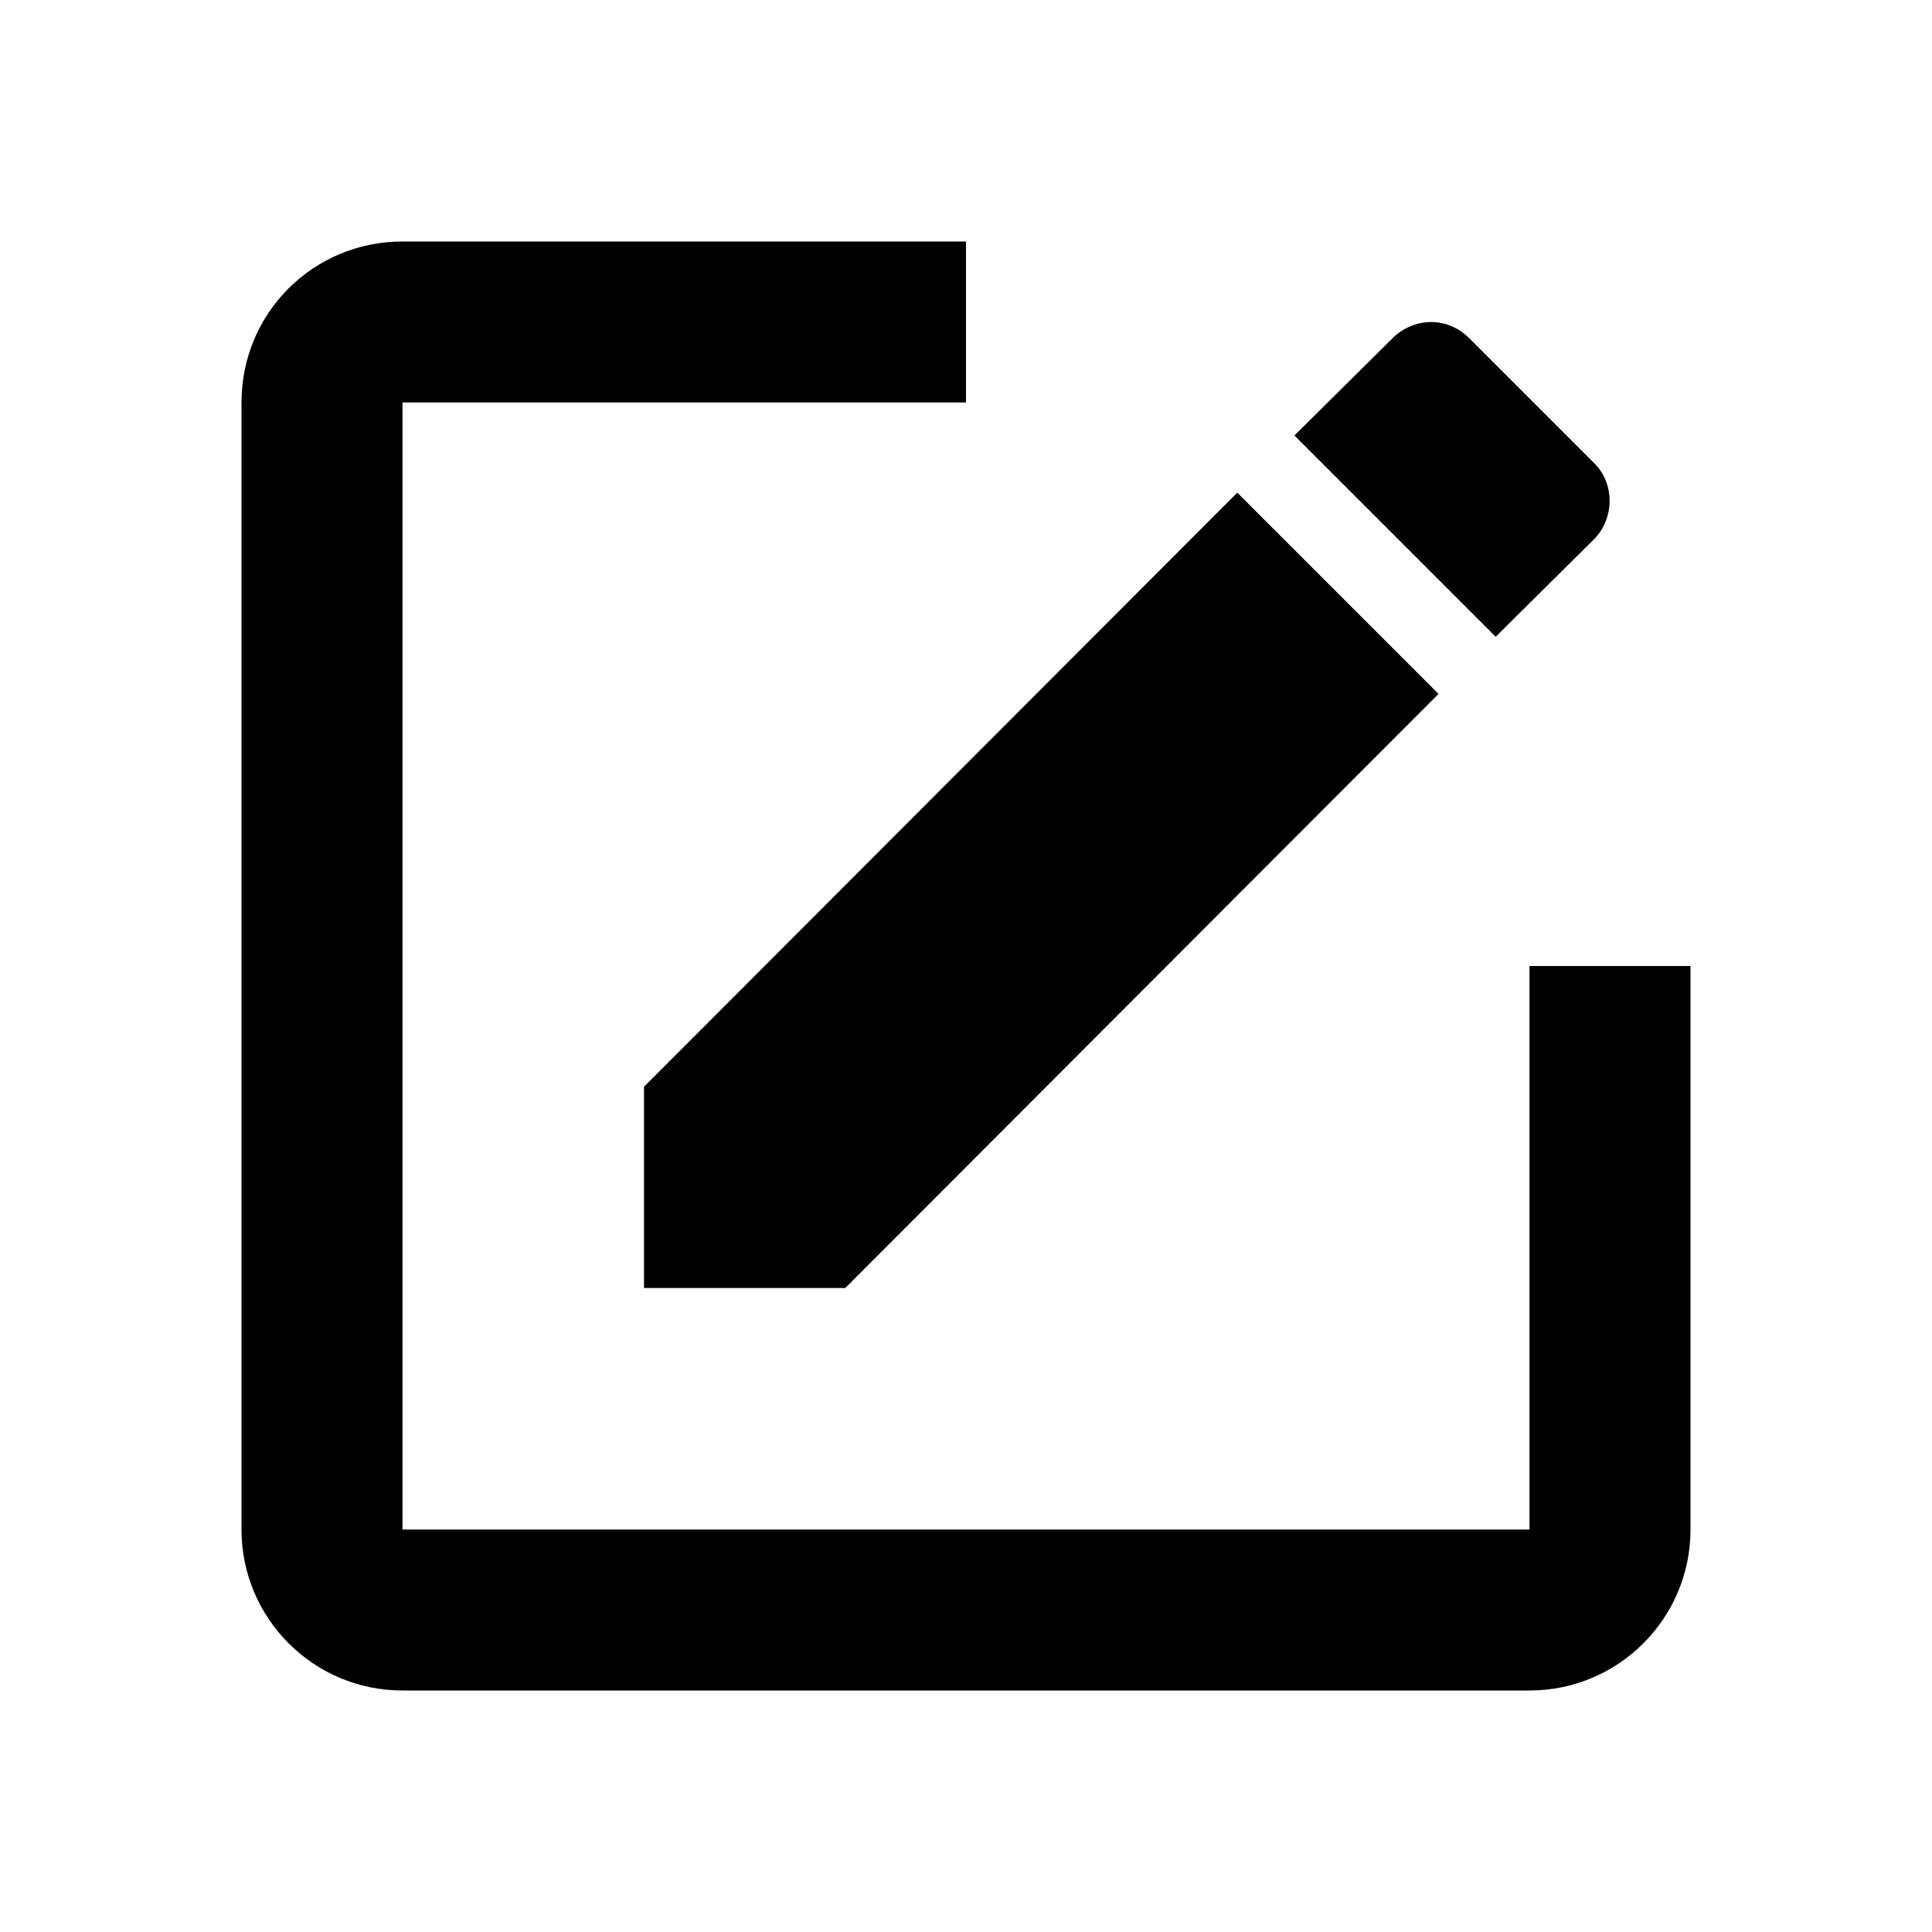
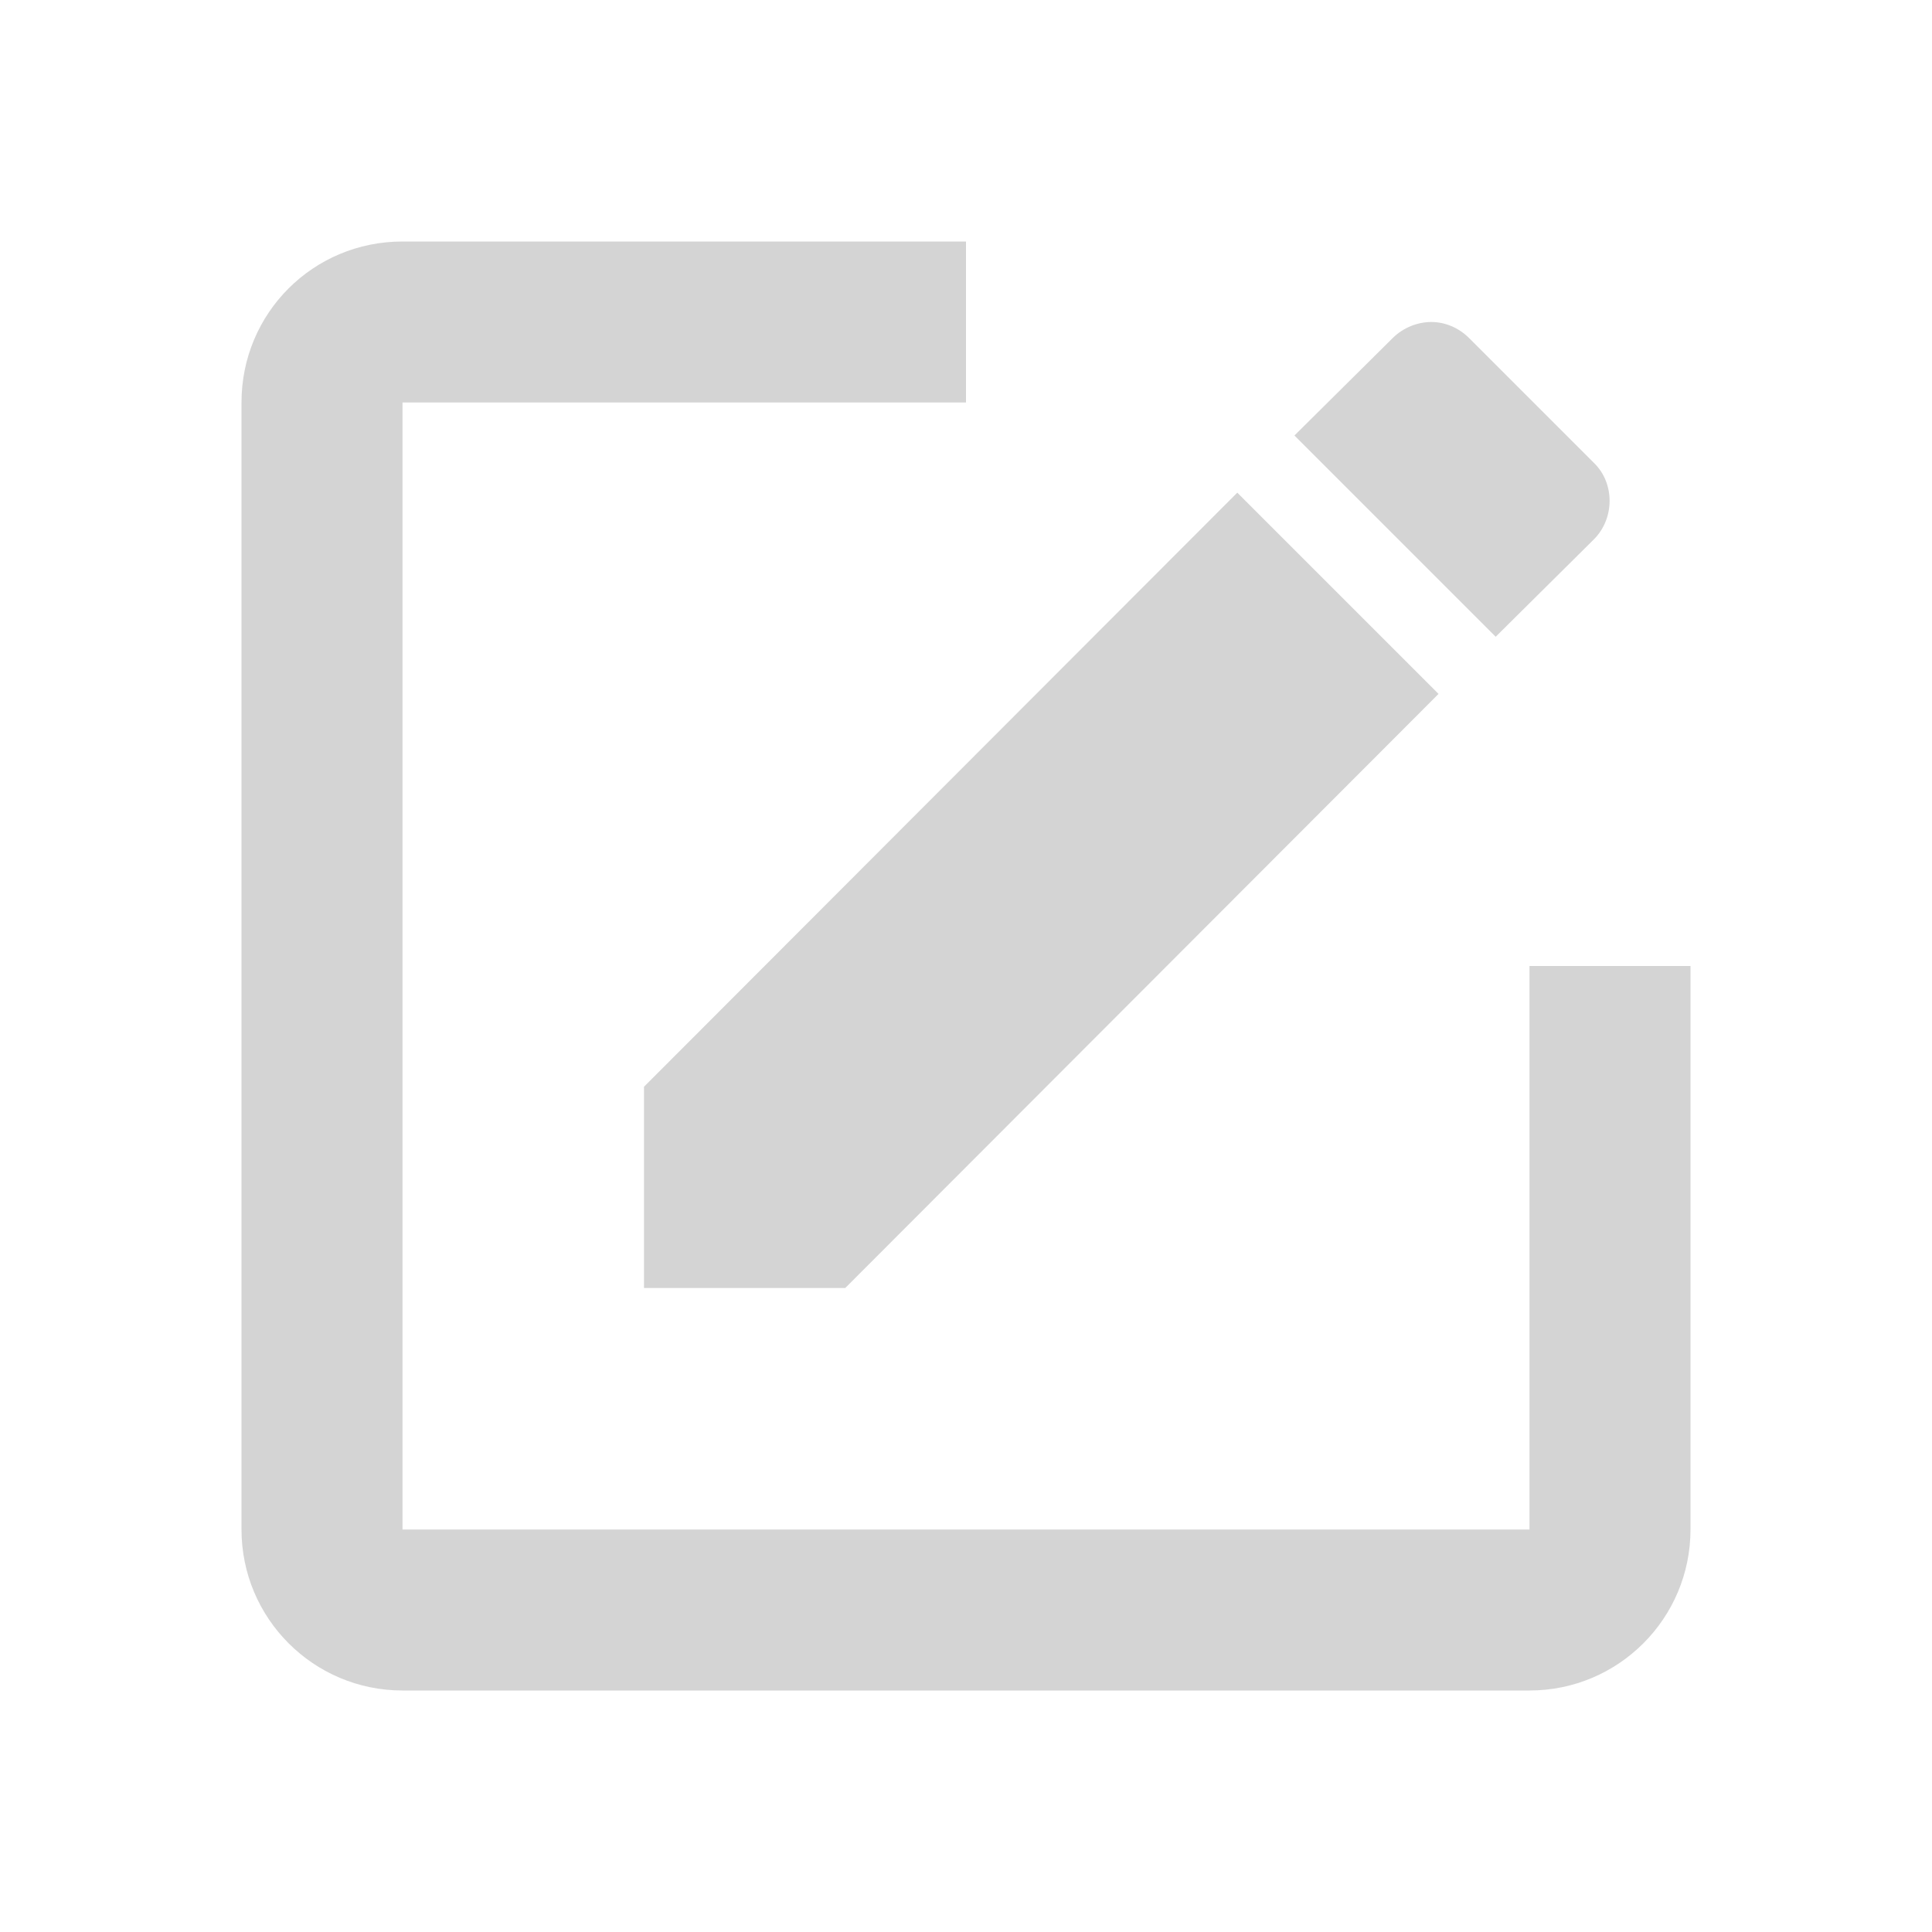
<svg xmlns="http://www.w3.org/2000/svg" viewBox="0 0 24 24">
-   <path d="M5,3C3.89,3 3,3.89 3,5V19A2,2 0 0,0 5,21H19A2,2 0 0,0 21,19V12H19V19H5V5H12V3H5M17.78,4C17.61,4 17.43,4.07 17.3,4.2L16.08,5.41L18.58,7.91L19.8,6.7C20.06,6.44 20.06,6 19.8,5.75L18.25,4.2C18.12,4.07 17.95,4 17.78,4M15.37,6.12L8,13.5V16H10.5L17.87,8.62L15.37,6.12Z" />
+   <path d="M5,3C3.89,3 3,3.89 3,5V19A2,2 0 0,0 5,21H19A2,2 0 0,0 21,19V12H19V19H5V5H12V3H5M17.78,4C17.61,4 17.43,4.07 17.3,4.2L16.08,5.41L18.58,7.91L19.8,6.7C20.06,6.44 20.06,6 19.8,5.75L18.25,4.2C18.12,4.07 17.95,4 17.78,4M15.37,6.12L8,13.5V16H10.5L17.87,8.62L15.37,6.12Z" fill="#d4d4d4" />
</svg>
